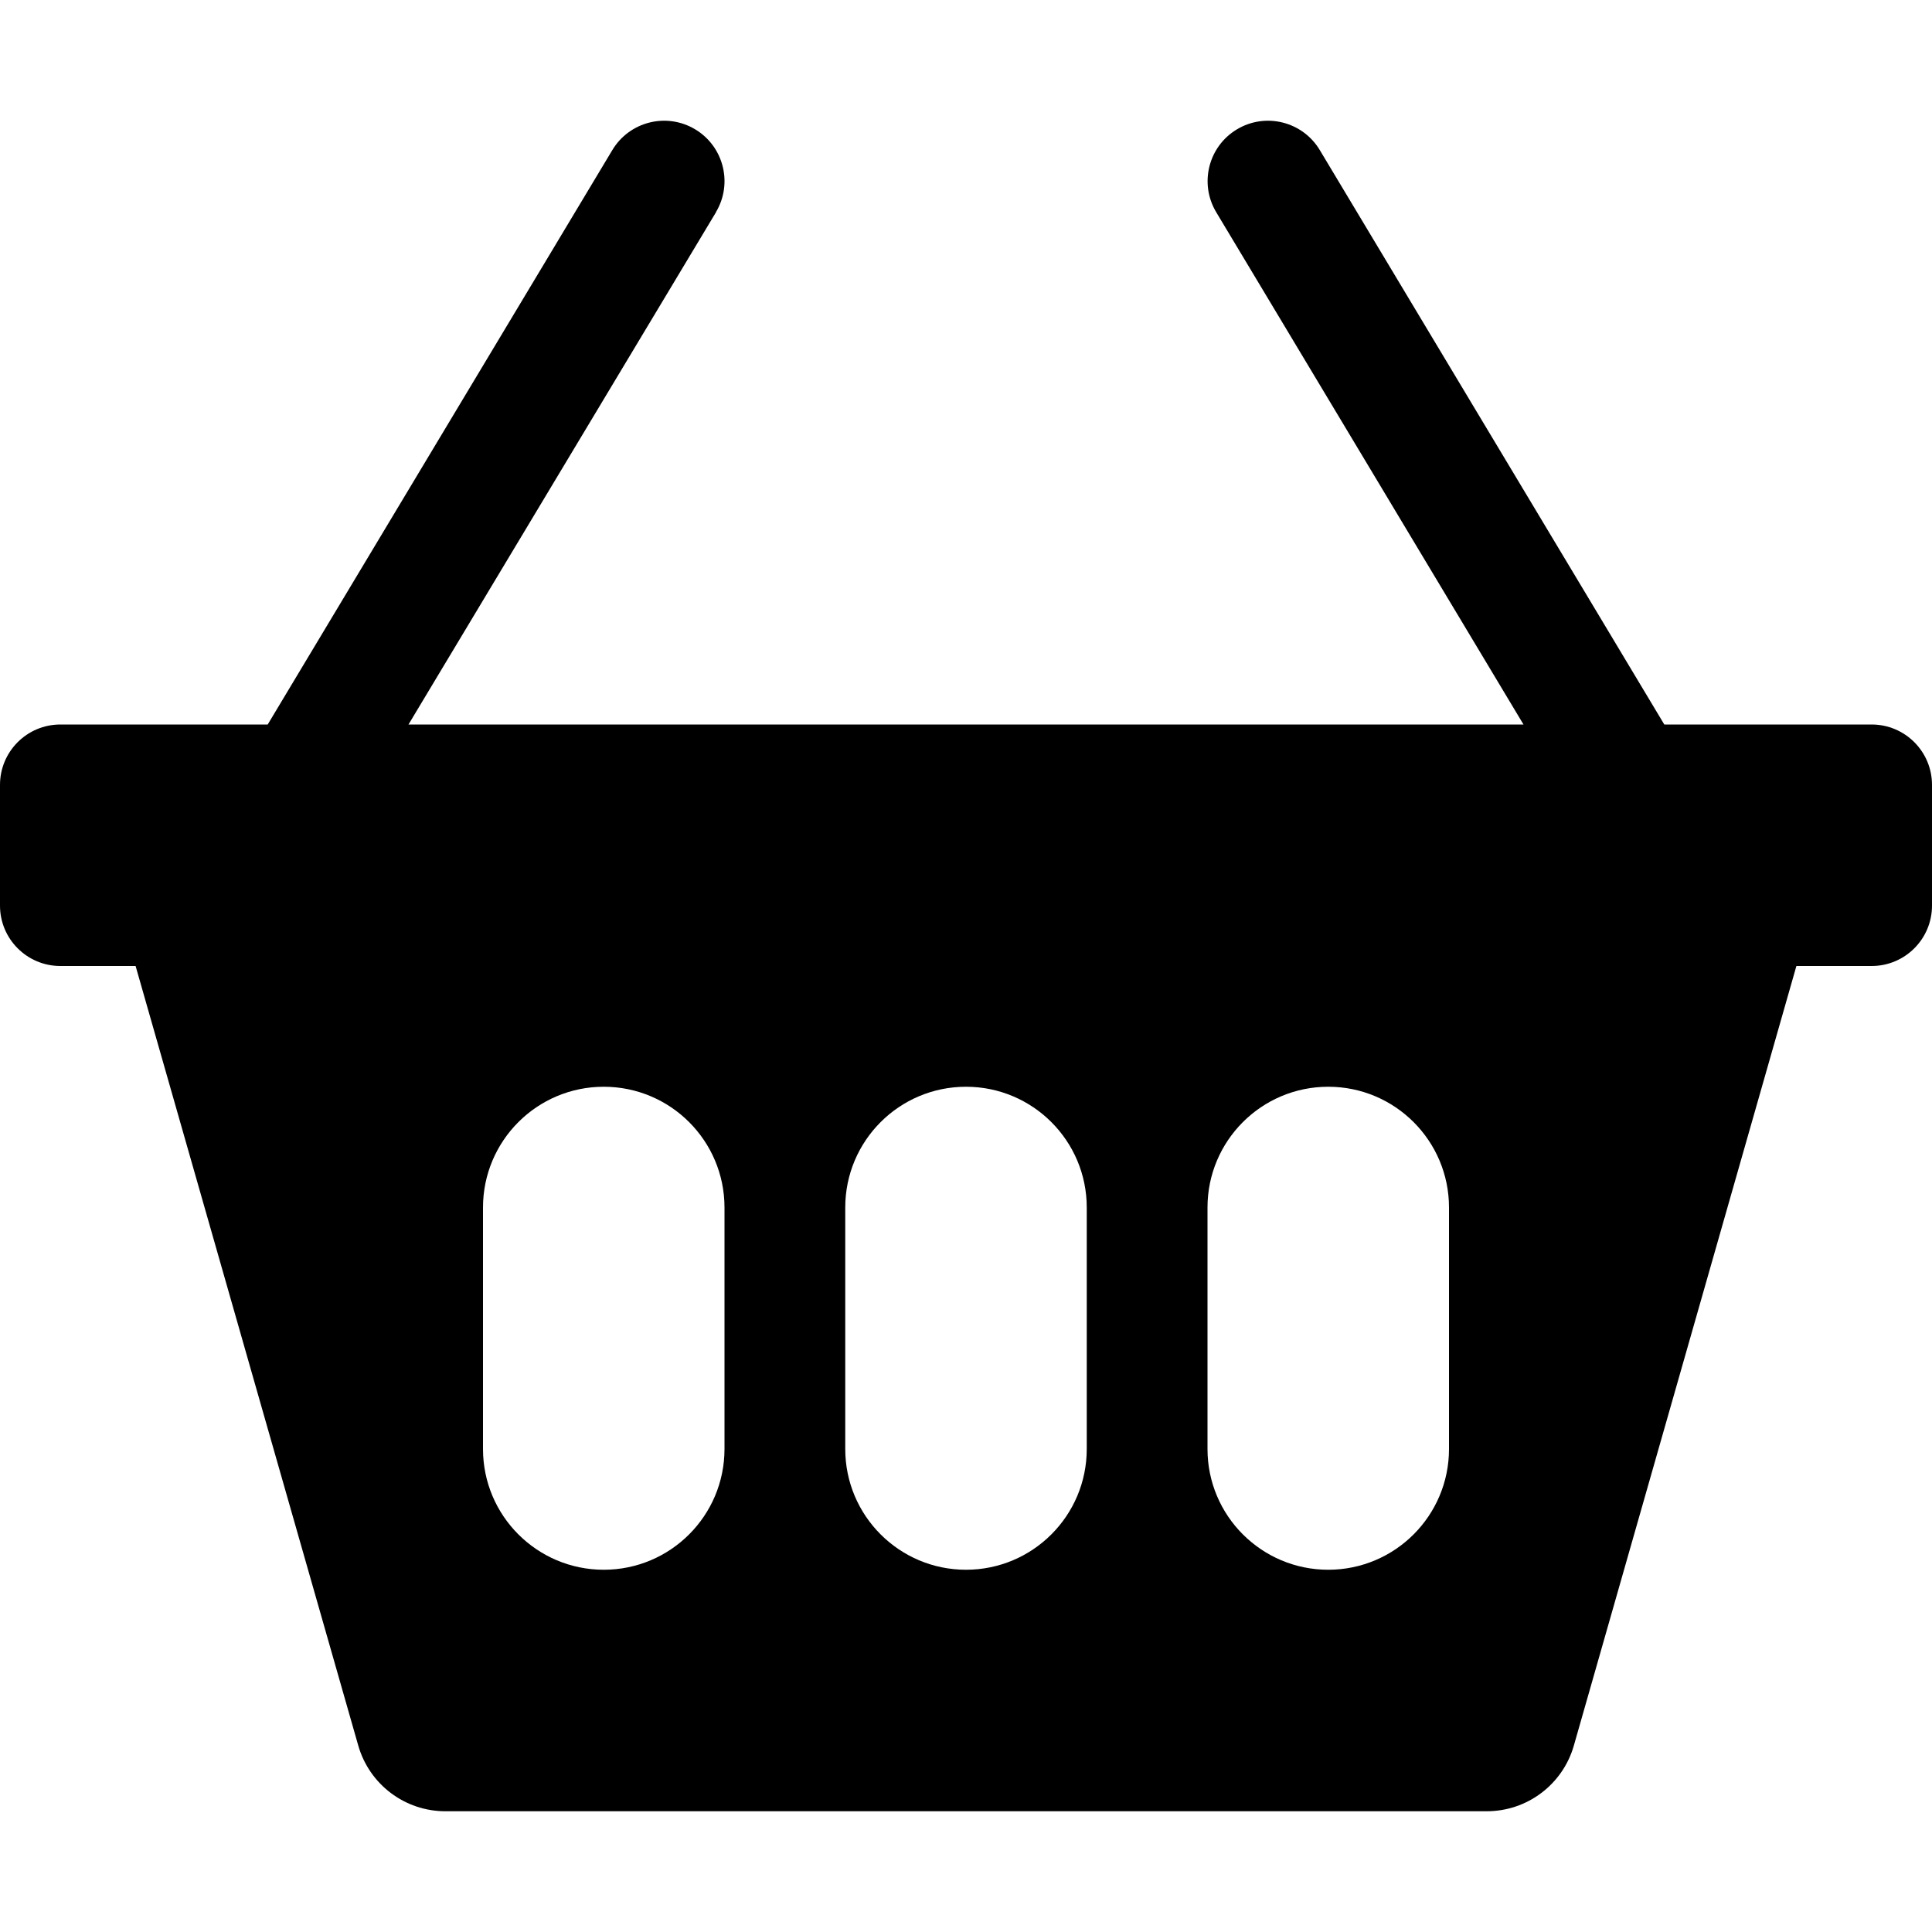
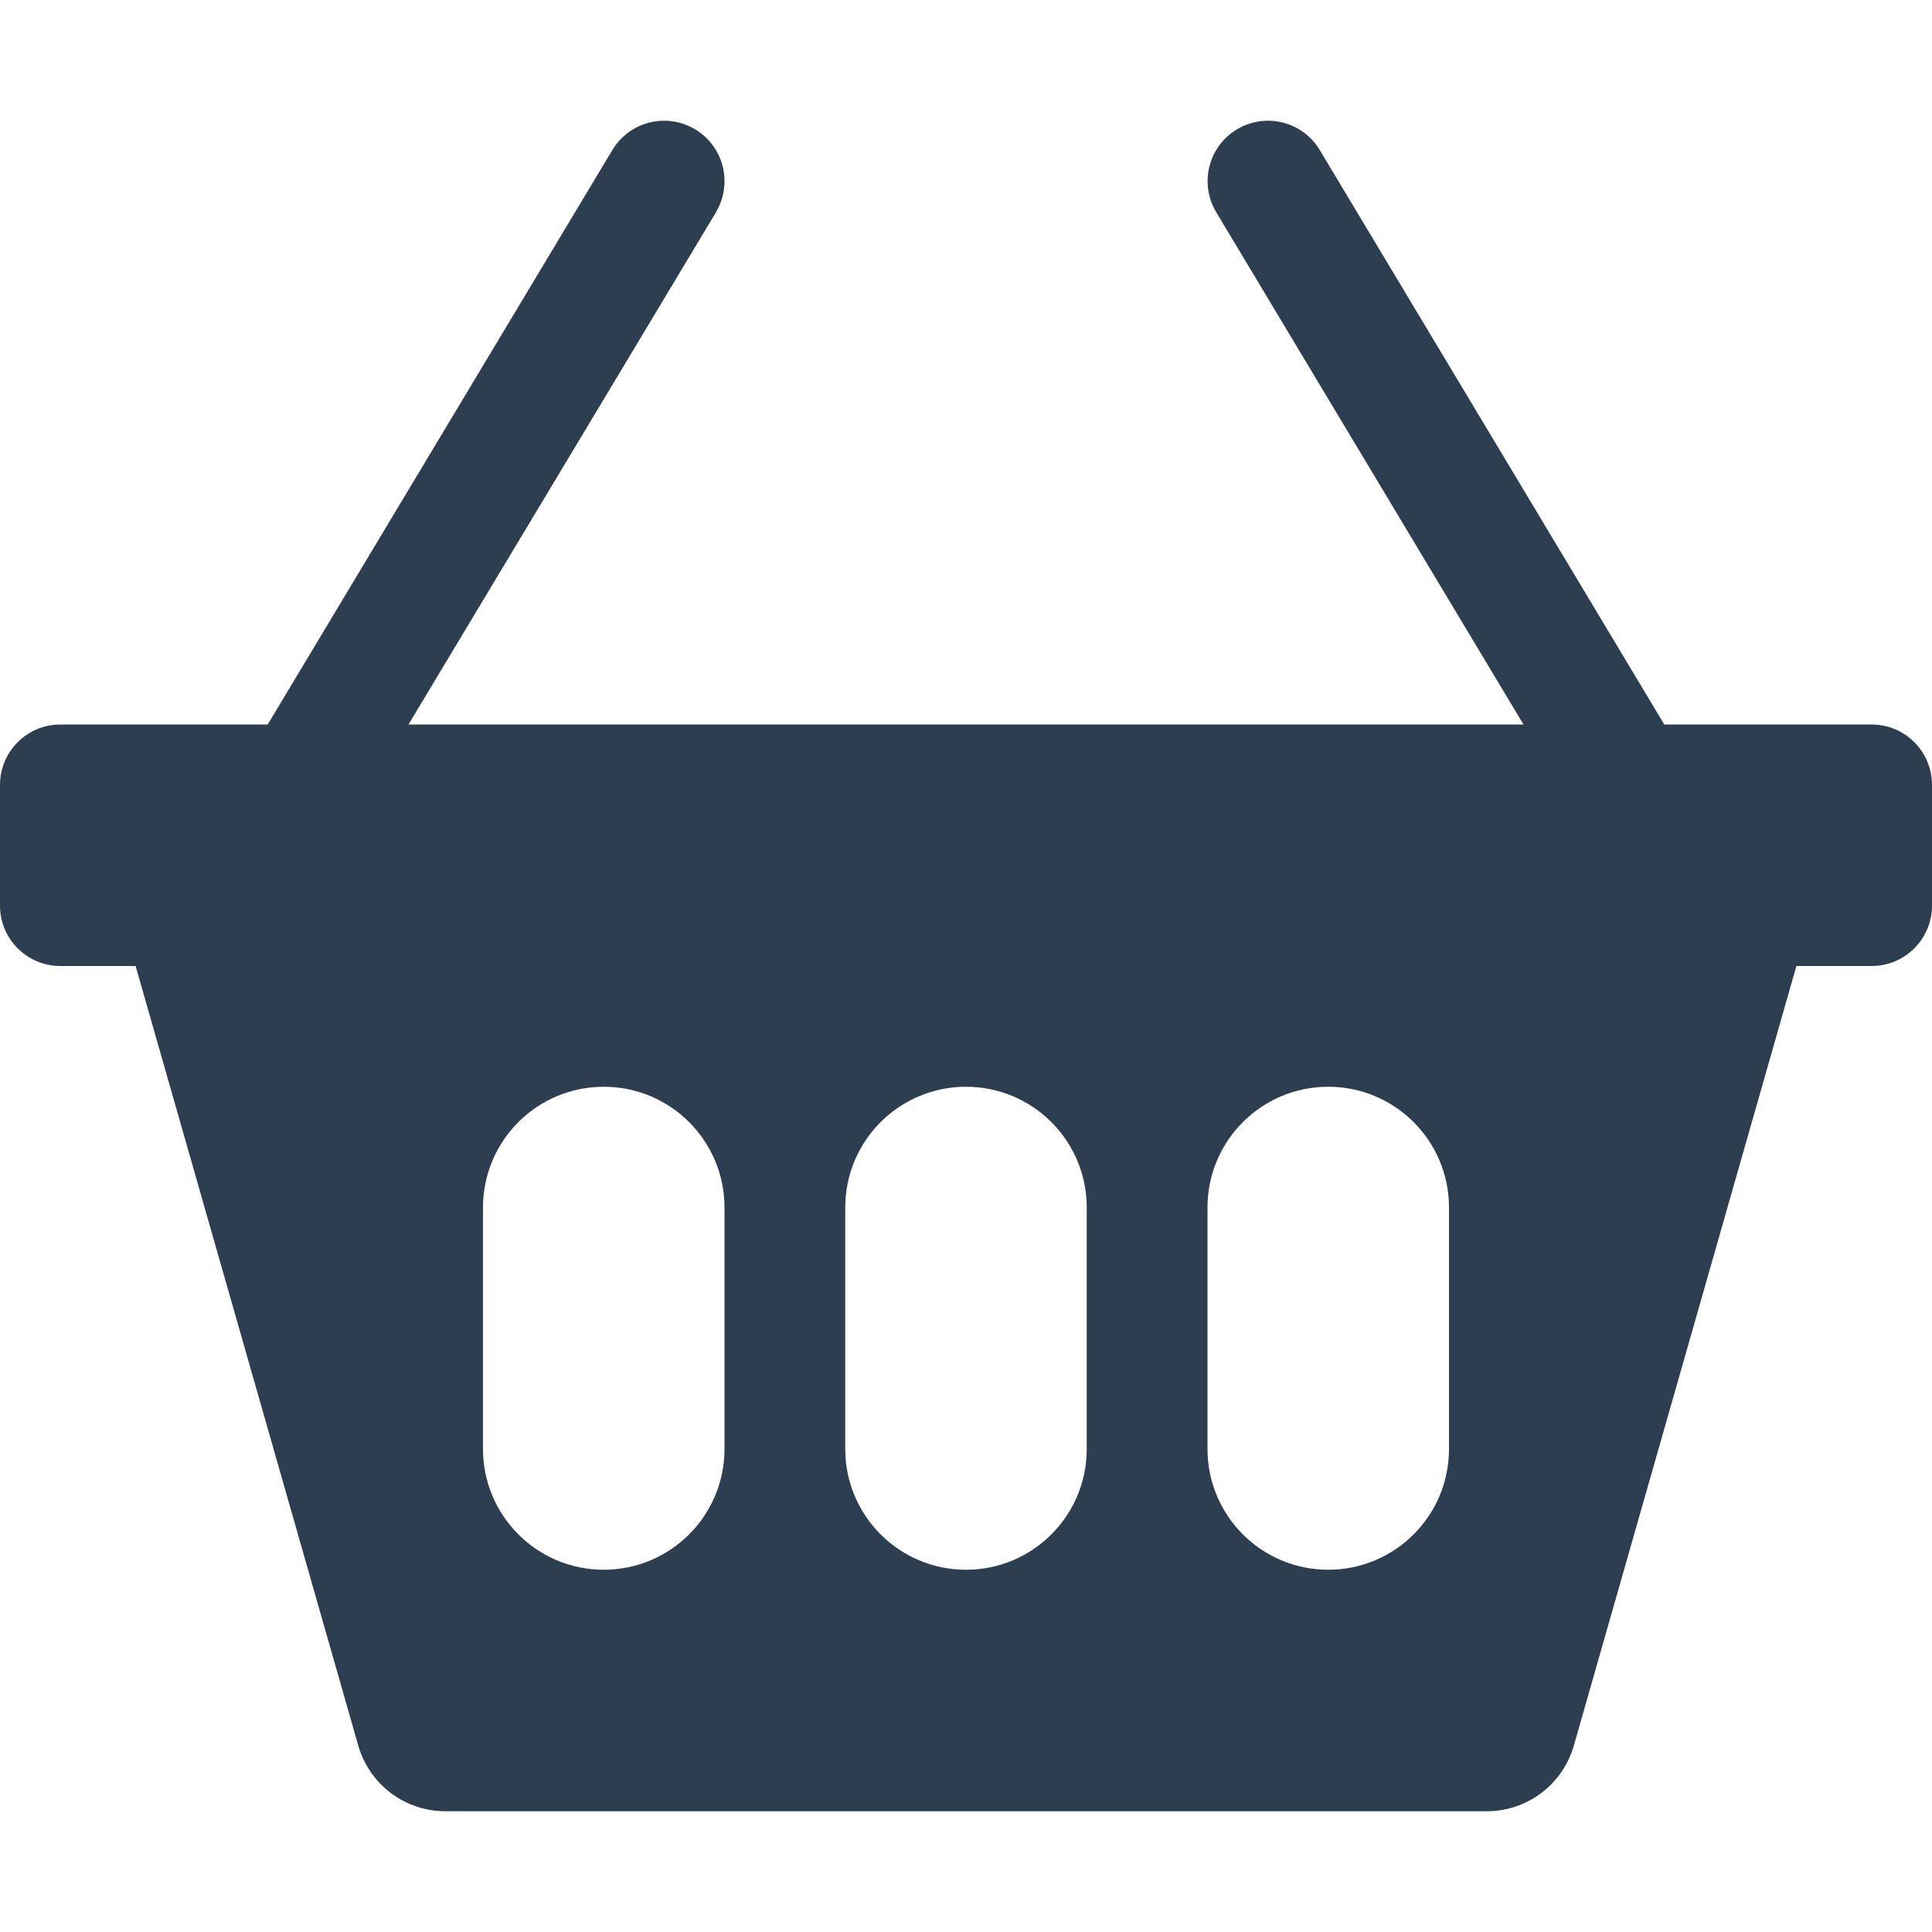
- <svg xmlns="http://www.w3.org/2000/svg" width="16" height="16" fill="currentColor" class="bi bi-basket2-fill" viewBox="0 0 16 16">
+ <svg xmlns="http://www.w3.org/2000/svg" width="16" height="16" fill="#2c3e50" class="bi bi-basket2-fill" viewBox="0 0 16 16">
  <path d="M5.929 1.757a.5.5 0 1 0-.858-.514L2.217 6H.5a.5.5 0 0 0-.5.5v1a.5.5 0 0 0 .5.5h.623l1.844 6.456A.75.75 0 0 0 3.69 15h8.622a.75.75 0 0 0 .722-.544L14.877 8h.623a.5.5 0 0 0 .5-.5v-1a.5.5 0 0 0-.5-.5h-1.717L10.93 1.243a.5.5 0 1 0-.858.514L12.617 6H3.383L5.93 1.757zM4 10a1 1 0 0 1 2 0v2a1 1 0 1 1-2 0v-2zm3 0a1 1 0 0 1 2 0v2a1 1 0 1 1-2 0v-2zm4-1a1 1 0 0 1 1 1v2a1 1 0 1 1-2 0v-2a1 1 0 0 1 1-1z" />
</svg>
